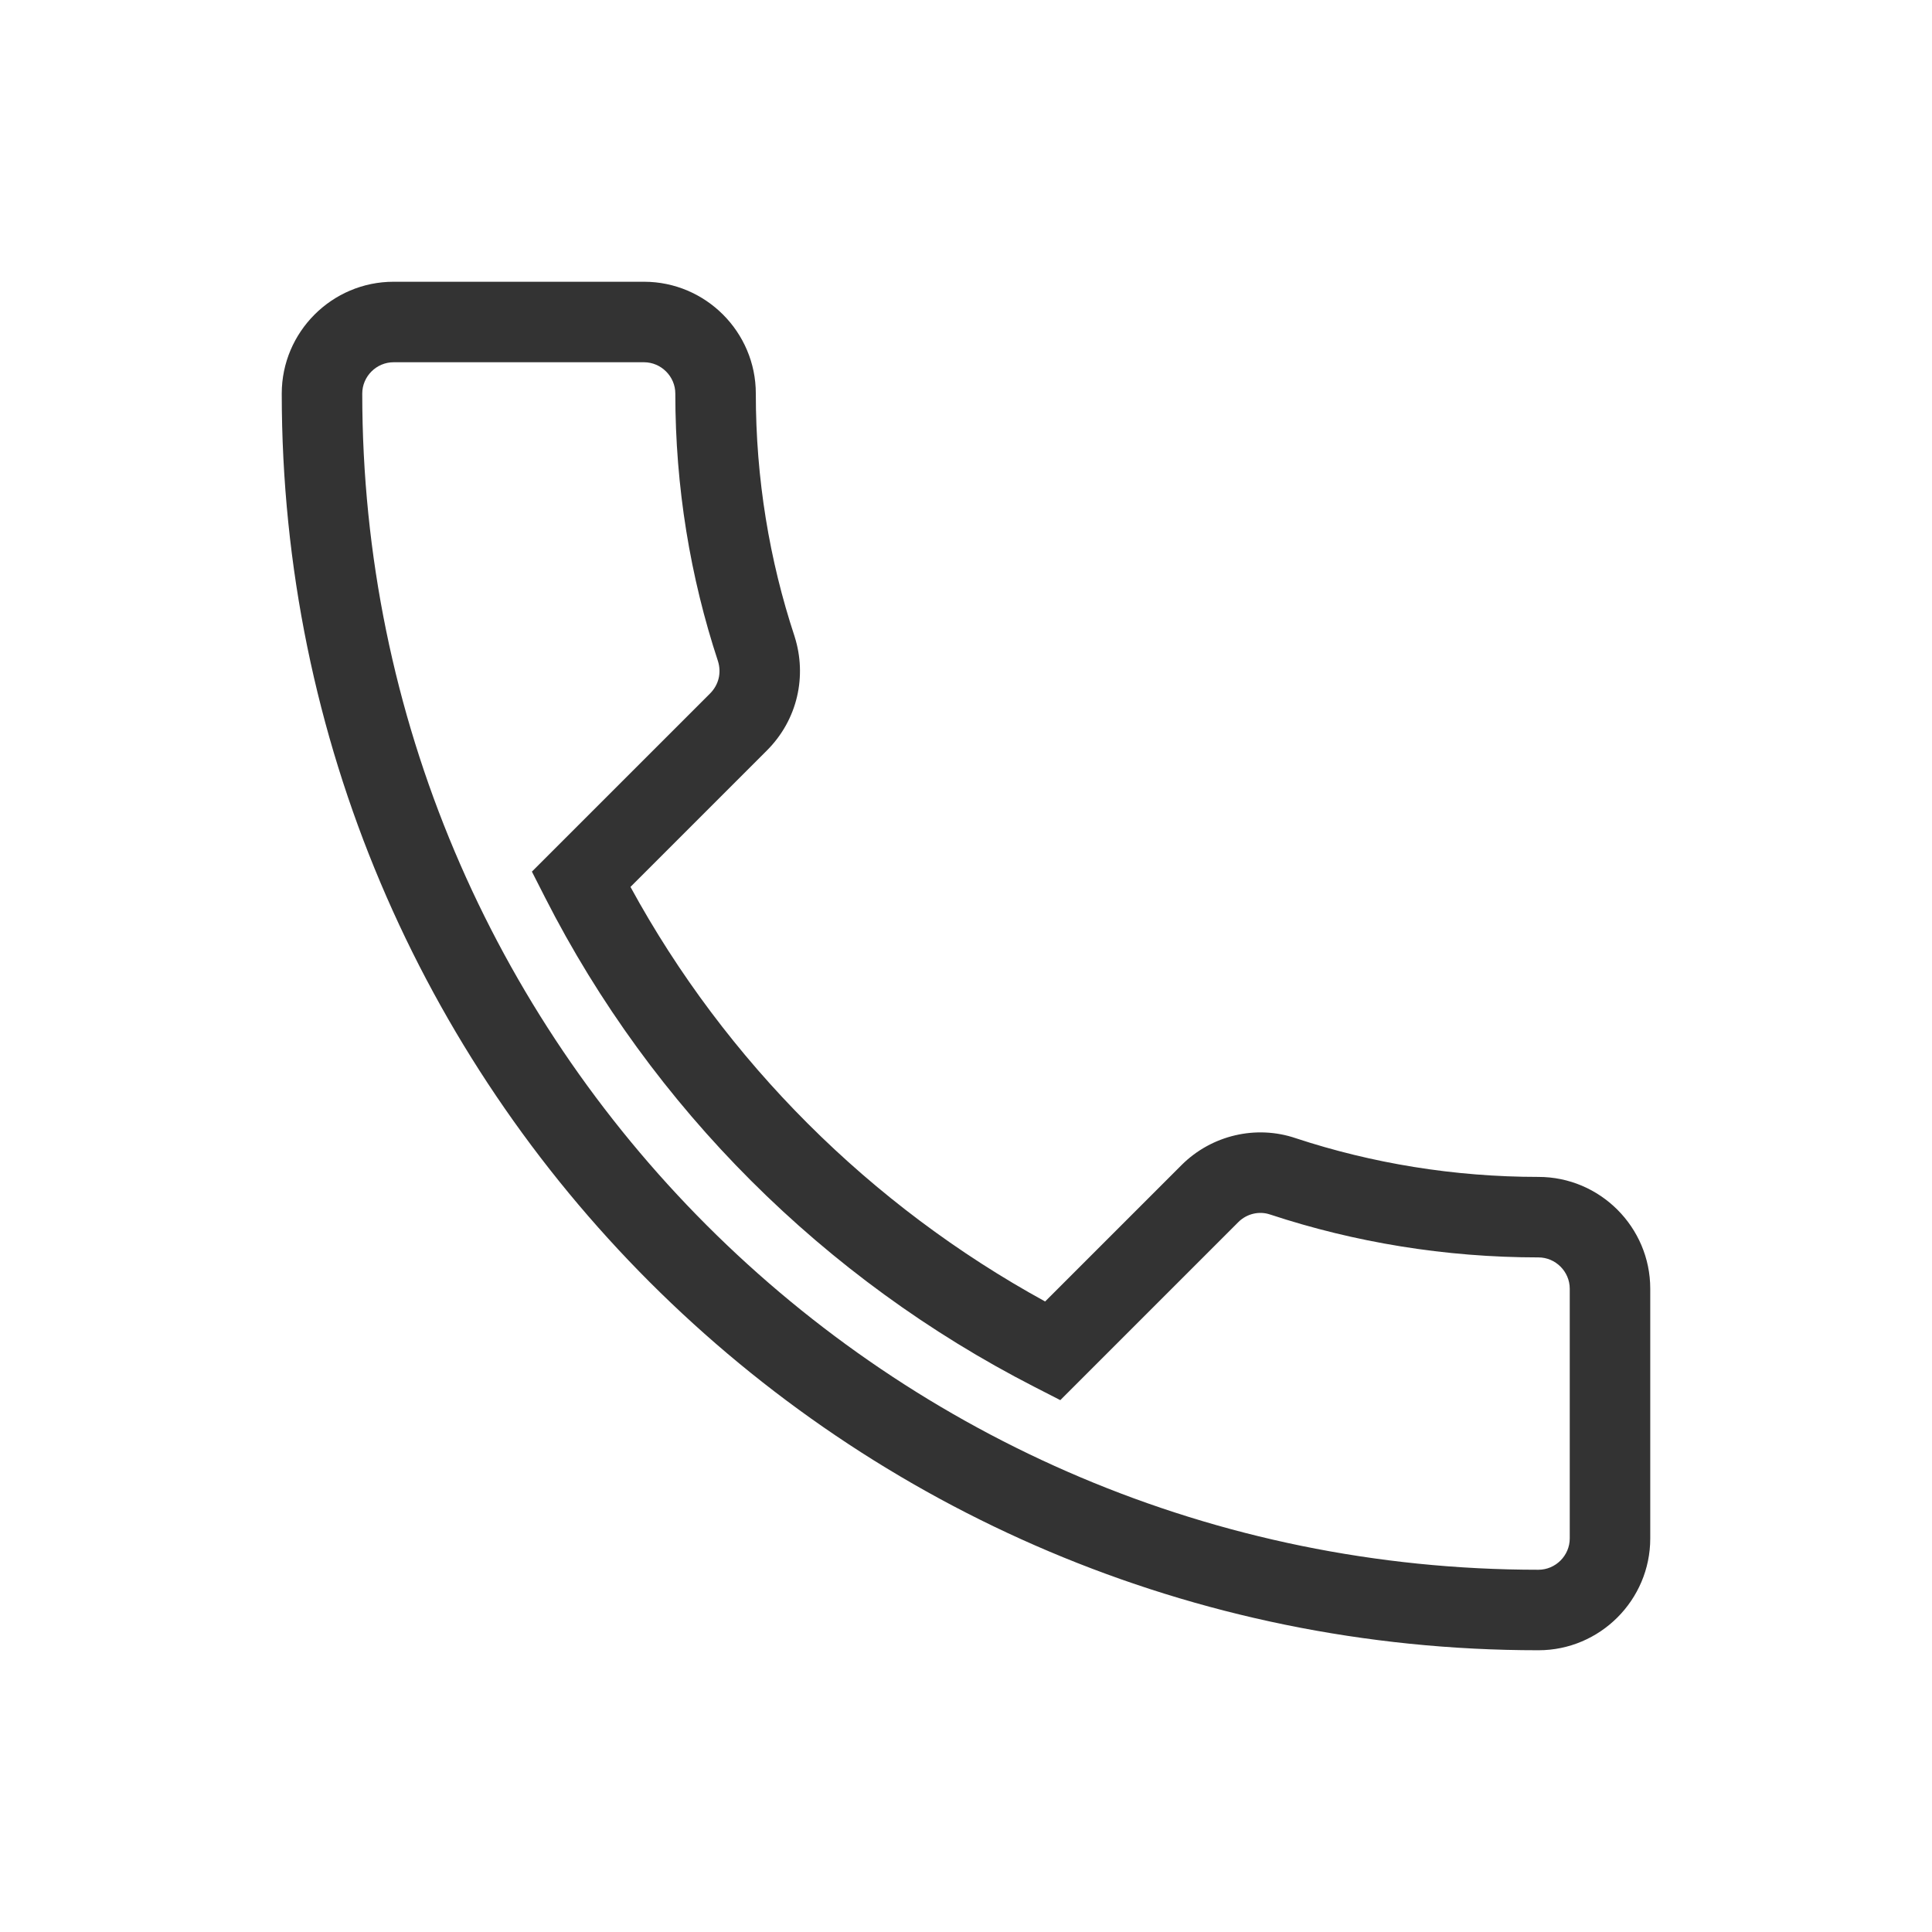
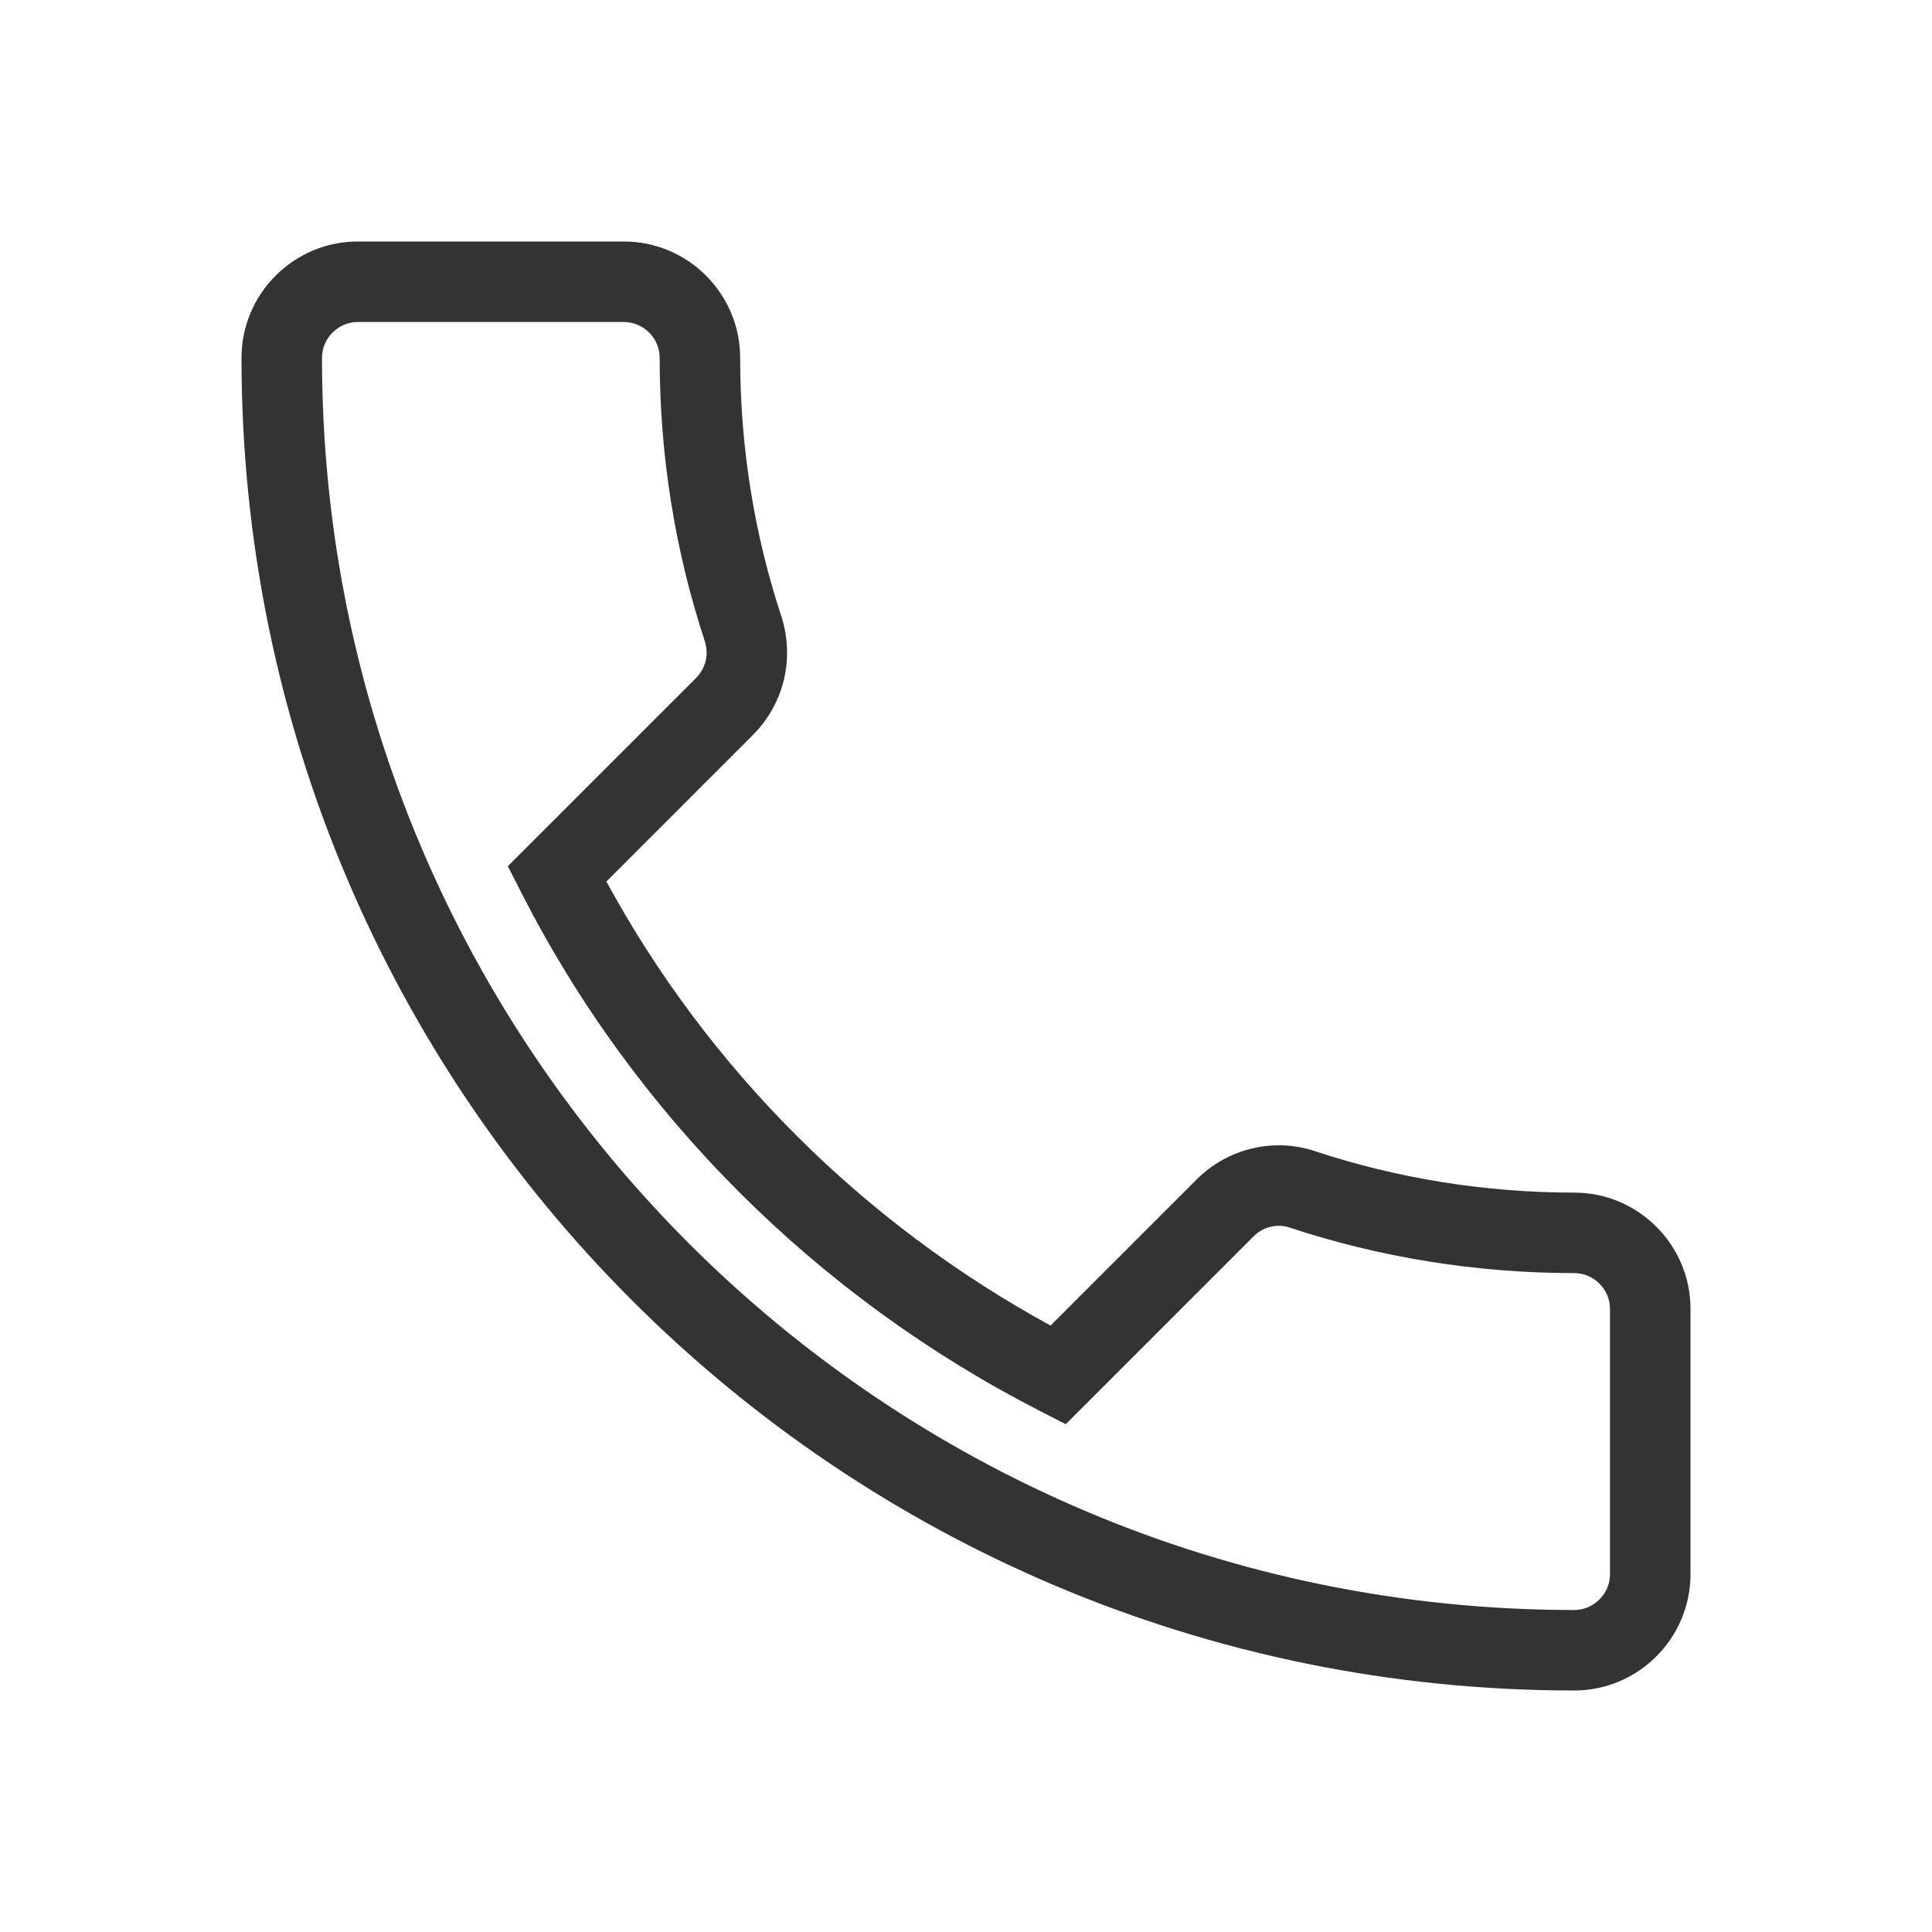
<svg xmlns="http://www.w3.org/2000/svg" width="48" height="48" viewBox="0 0 48 48" fill="none">
-   <path fill-rule="evenodd" clip-rule="evenodd" d="M9.778 9C9.352 9 9 9.352 9 9.778C9 25.919 22.081 39 38.222 39C38.648 39 39 38.648 39 38.222V32.018C39 31.592 38.648 31.24 38.222 31.24C35.911 31.24 33.654 30.867 31.562 30.176L31.551 30.173C31.291 30.084 30.98 30.15 30.769 30.36L26.343 34.786L25.695 34.454C20.479 31.782 16.201 27.524 13.544 22.302L13.215 21.655L17.64 17.231C17.861 17.009 17.925 16.711 17.839 16.43C17.15 14.341 16.778 12.104 16.778 9.778C16.778 9.352 16.425 9 16 9H9.778ZM7 9.778C7 8.248 8.248 7 9.778 7H16C17.53 7 18.778 8.248 18.778 9.778C18.778 11.893 19.116 13.92 19.741 15.811L19.743 15.818L19.745 15.825C20.047 16.787 19.826 17.872 19.054 18.645L15.664 22.035C18.029 26.373 21.623 29.954 25.966 32.335L29.355 28.946C30.103 28.199 31.211 27.944 32.194 28.279C34.083 28.902 36.126 29.24 38.222 29.24C39.752 29.24 41 30.488 41 32.018V38.222C41 39.752 39.752 41 38.222 41C20.977 41 7 27.023 7 9.778Z" fill="#333333" />
+   <path fill-rule="evenodd" clip-rule="evenodd" d="M8.889 8C8.402 8 8 8.402 8 8.889C8 26.073 21.927 40 39.111 40C39.598 40 40 39.598 40 39.111V32.519C40 32.032 39.598 31.63 39.111 31.63C36.662 31.63 34.271 31.235 32.054 30.503L32.043 30.499C31.745 30.397 31.389 30.473 31.148 30.714L26.478 35.384L25.83 35.052C20.299 32.218 15.763 27.704 12.947 22.168L12.617 21.521L17.286 16.852C17.539 16.599 17.612 16.258 17.513 15.938C16.783 13.724 16.389 11.354 16.389 8.889C16.389 8.402 15.987 8 15.5 8H8.889ZM6 8.889C6 7.298 7.298 6 8.889 6H15.5C17.091 6 18.389 7.298 18.389 8.889C18.389 11.143 18.749 13.303 19.415 15.319L19.417 15.325L19.419 15.332C19.734 16.333 19.504 17.462 18.7 18.266L15.066 21.901C17.592 26.553 21.443 30.391 26.101 32.933L29.734 29.3C30.512 28.522 31.665 28.257 32.687 28.606C34.7 29.27 36.878 29.63 39.111 29.63C40.702 29.63 42 30.928 42 32.519V39.111C42 40.702 40.702 42 39.111 42C20.822 42 6 27.178 6 8.889Z" fill="#333333" />
</svg>
